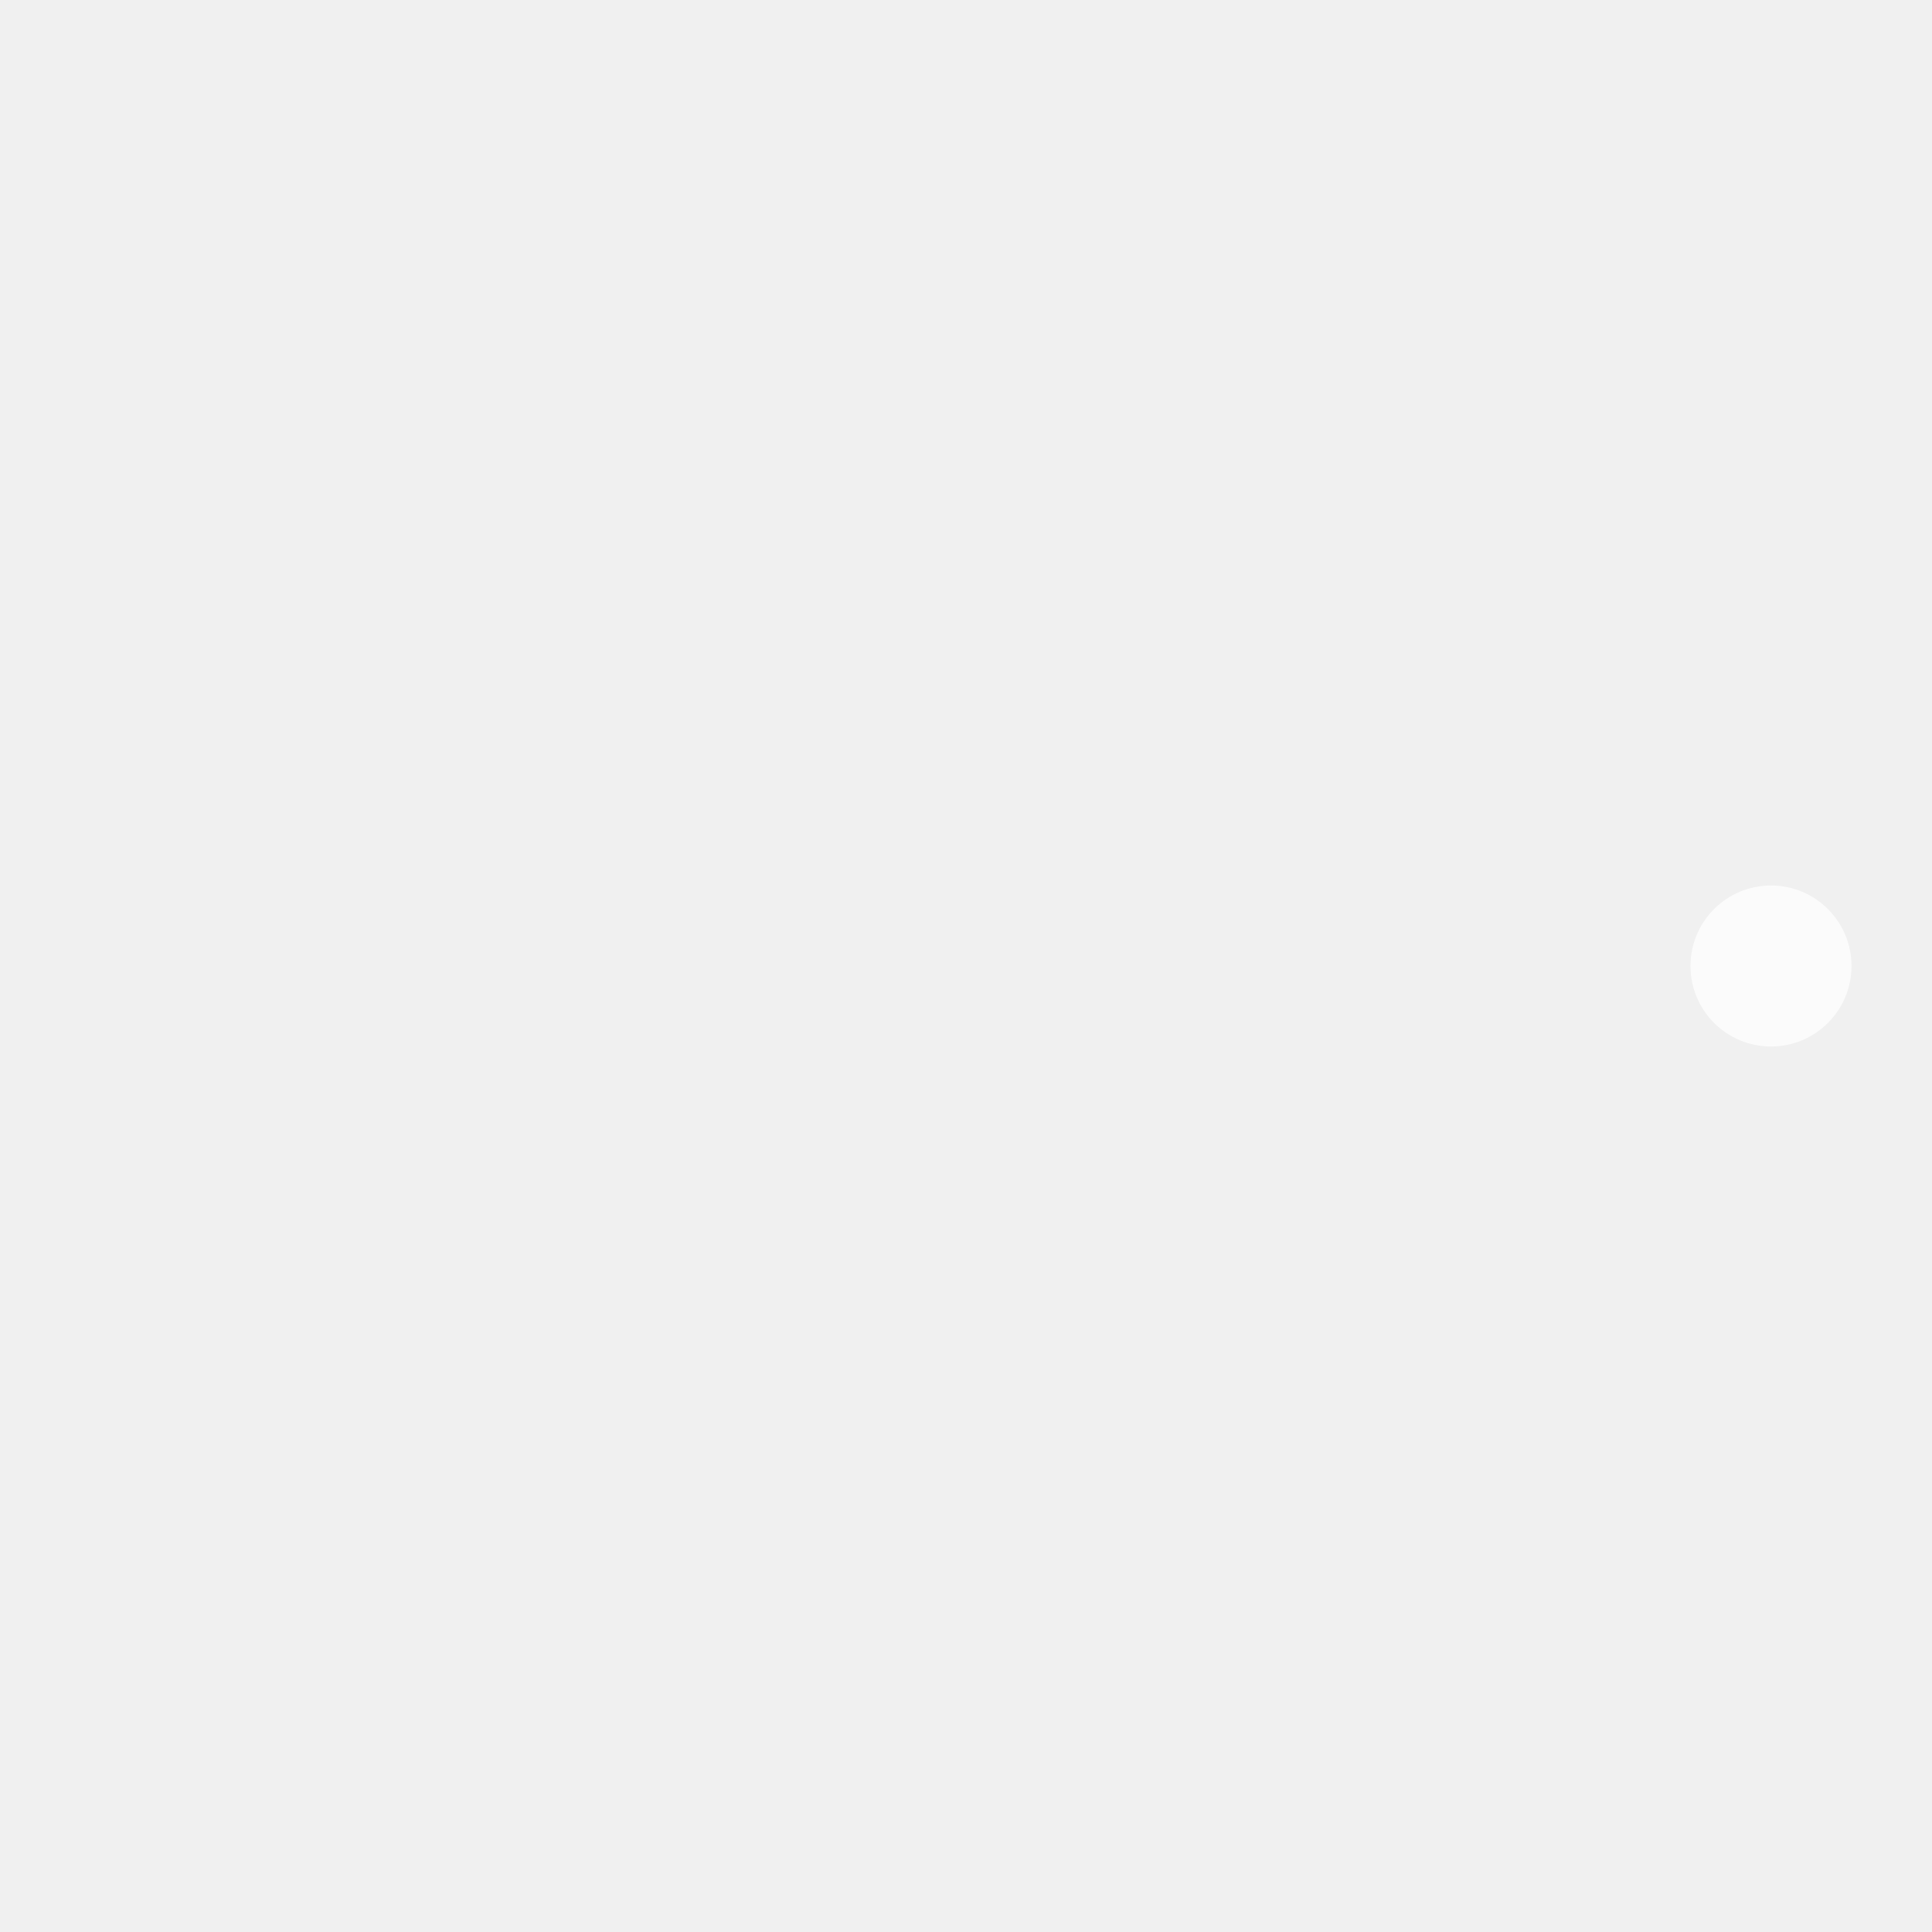
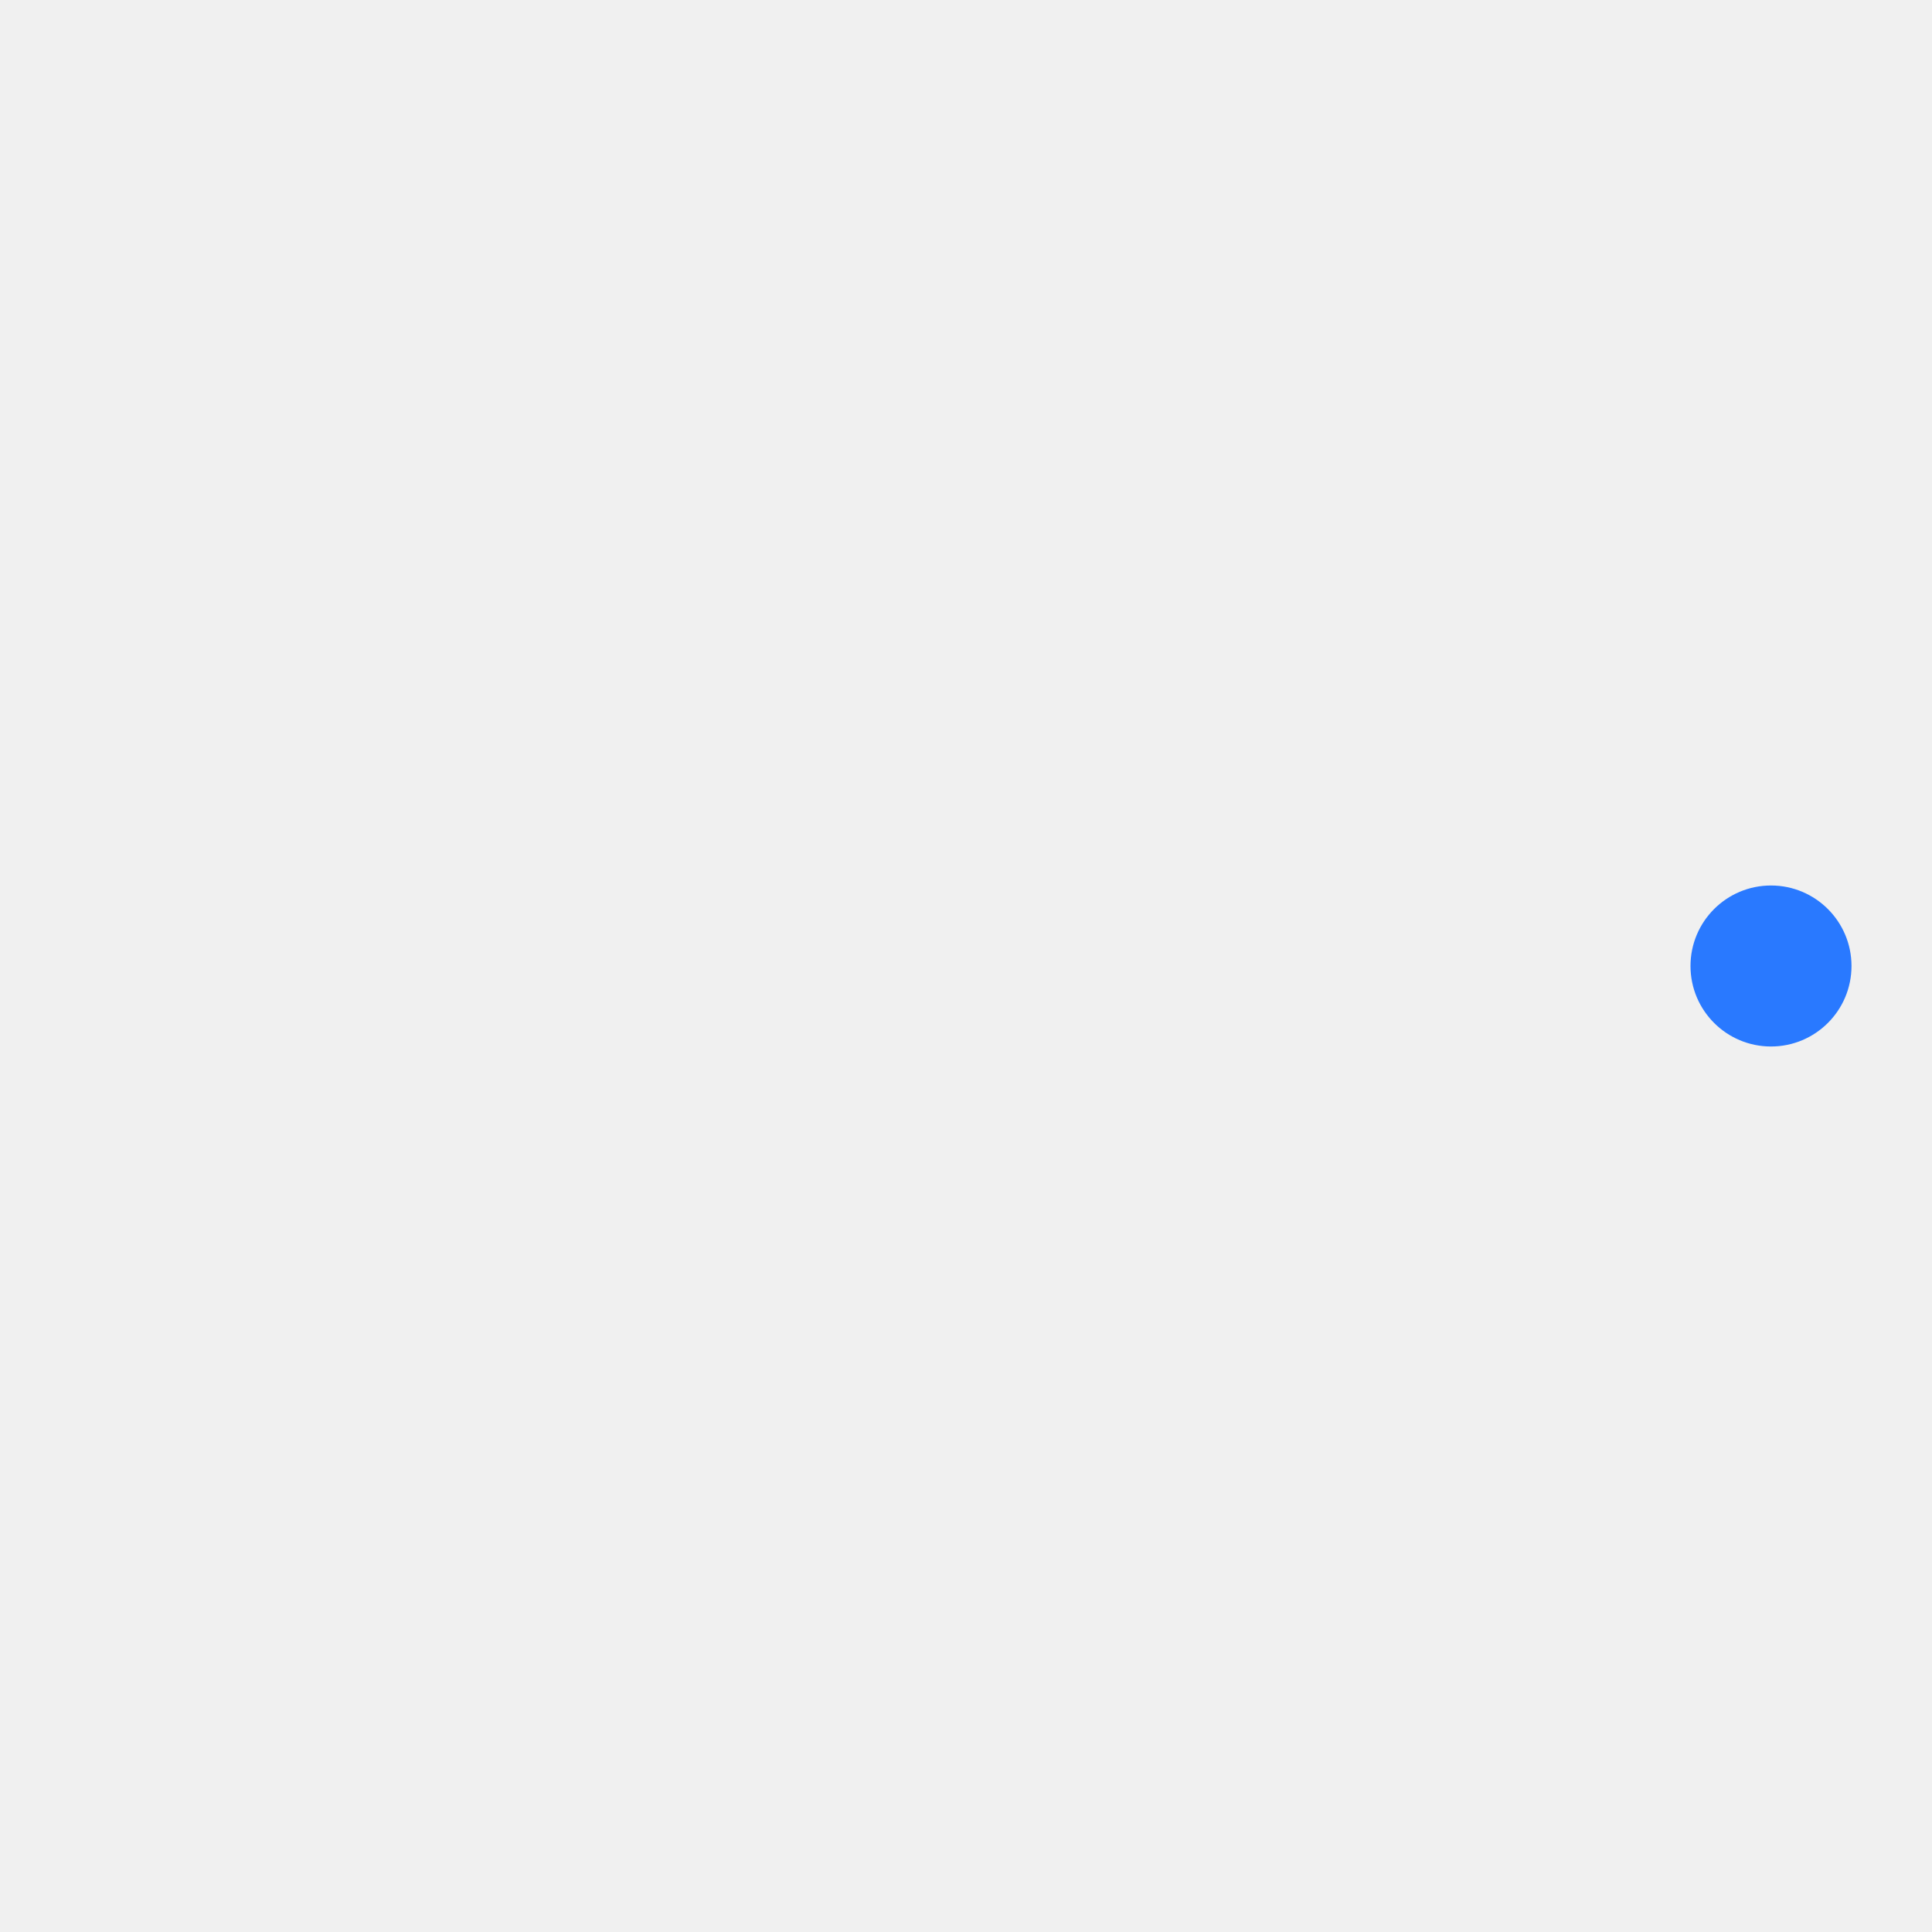
<svg xmlns="http://www.w3.org/2000/svg" width="72" height="72" viewBox="0 0 72 72" id="svg2" version="1.1">
  <defs id="defs4" />
  <g id="layer1" transform="translate(0,-980.3622)">
    <g id="g4142" transform="matrix(-1,0,0,1,72,0)">
      <rect y="980.362" x="0" height="72" width="72" id="rect4140" style="fill:none;stroke:none" />
-       <circle style="opacity:0.75;fill:#ffffff;fill-opacity:1;stroke:none" id="path4145" cx="6" cy="1016.362" r="3" />
+       <circle style="opacity:1;fill:#2979FF;fill-opacity:1;stroke:none" id="path4145" cx="6" cy="1016.362" r="3" />
    </g>
  </g>
</svg>
